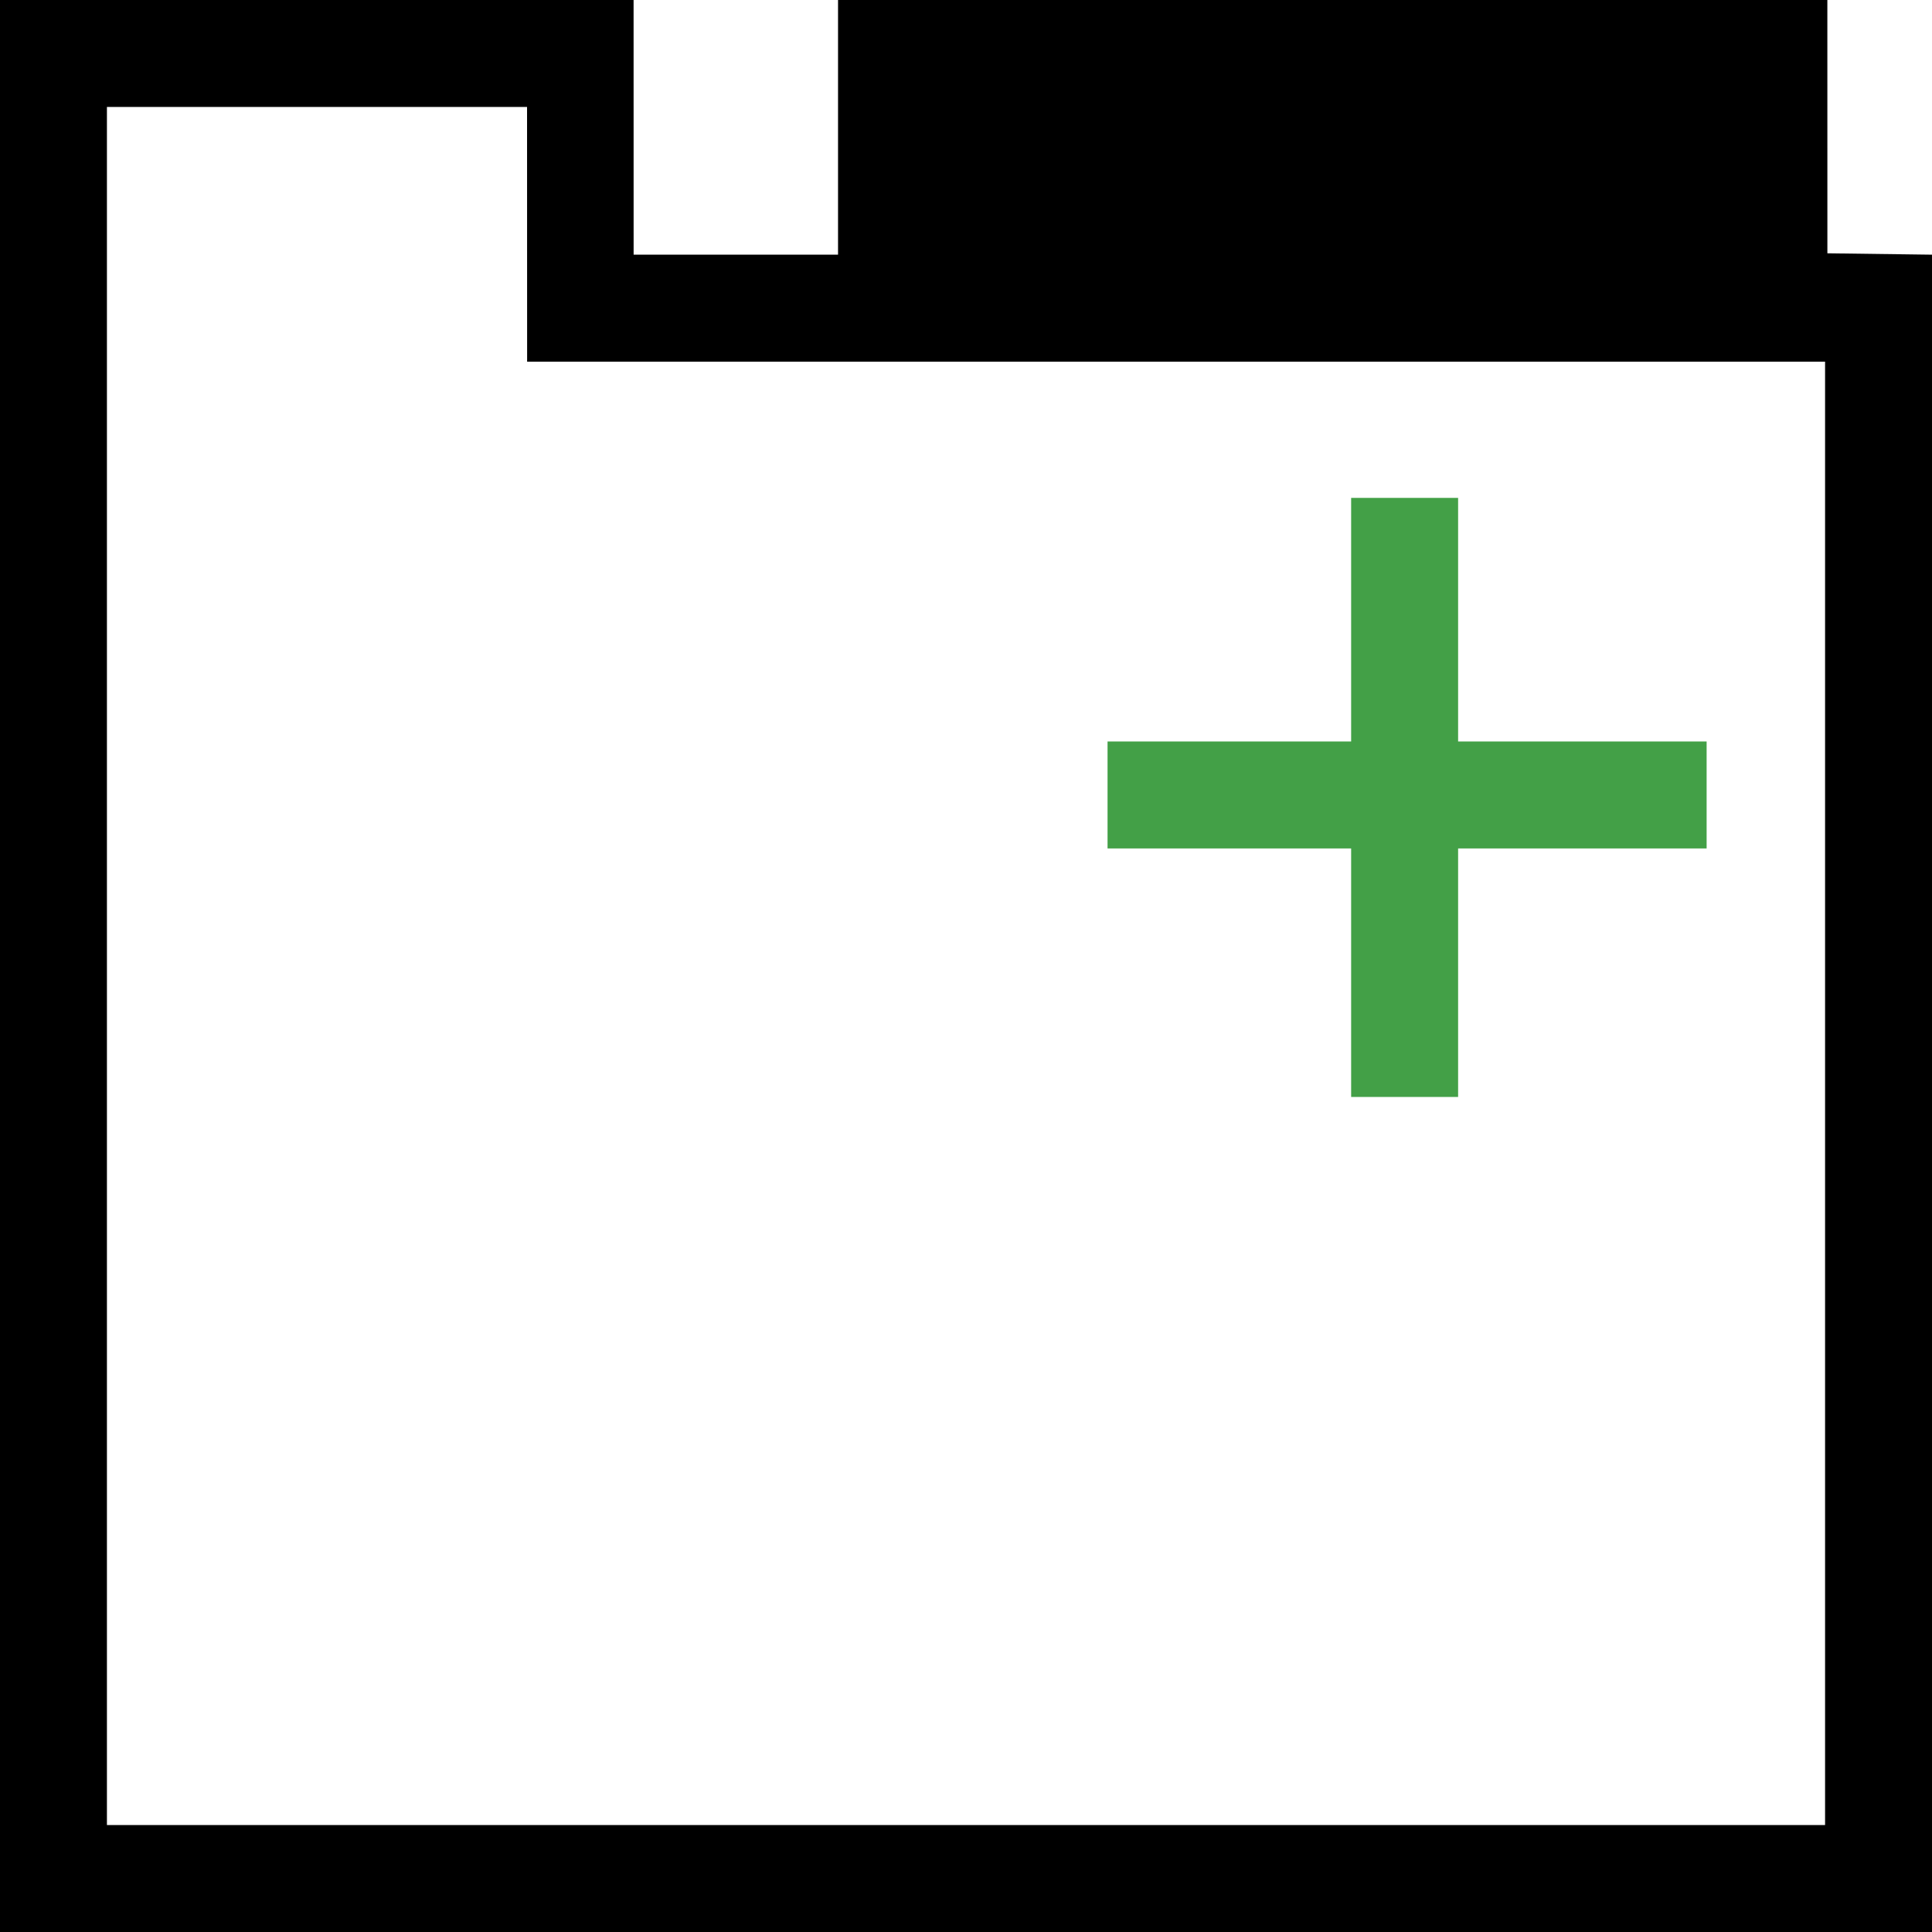
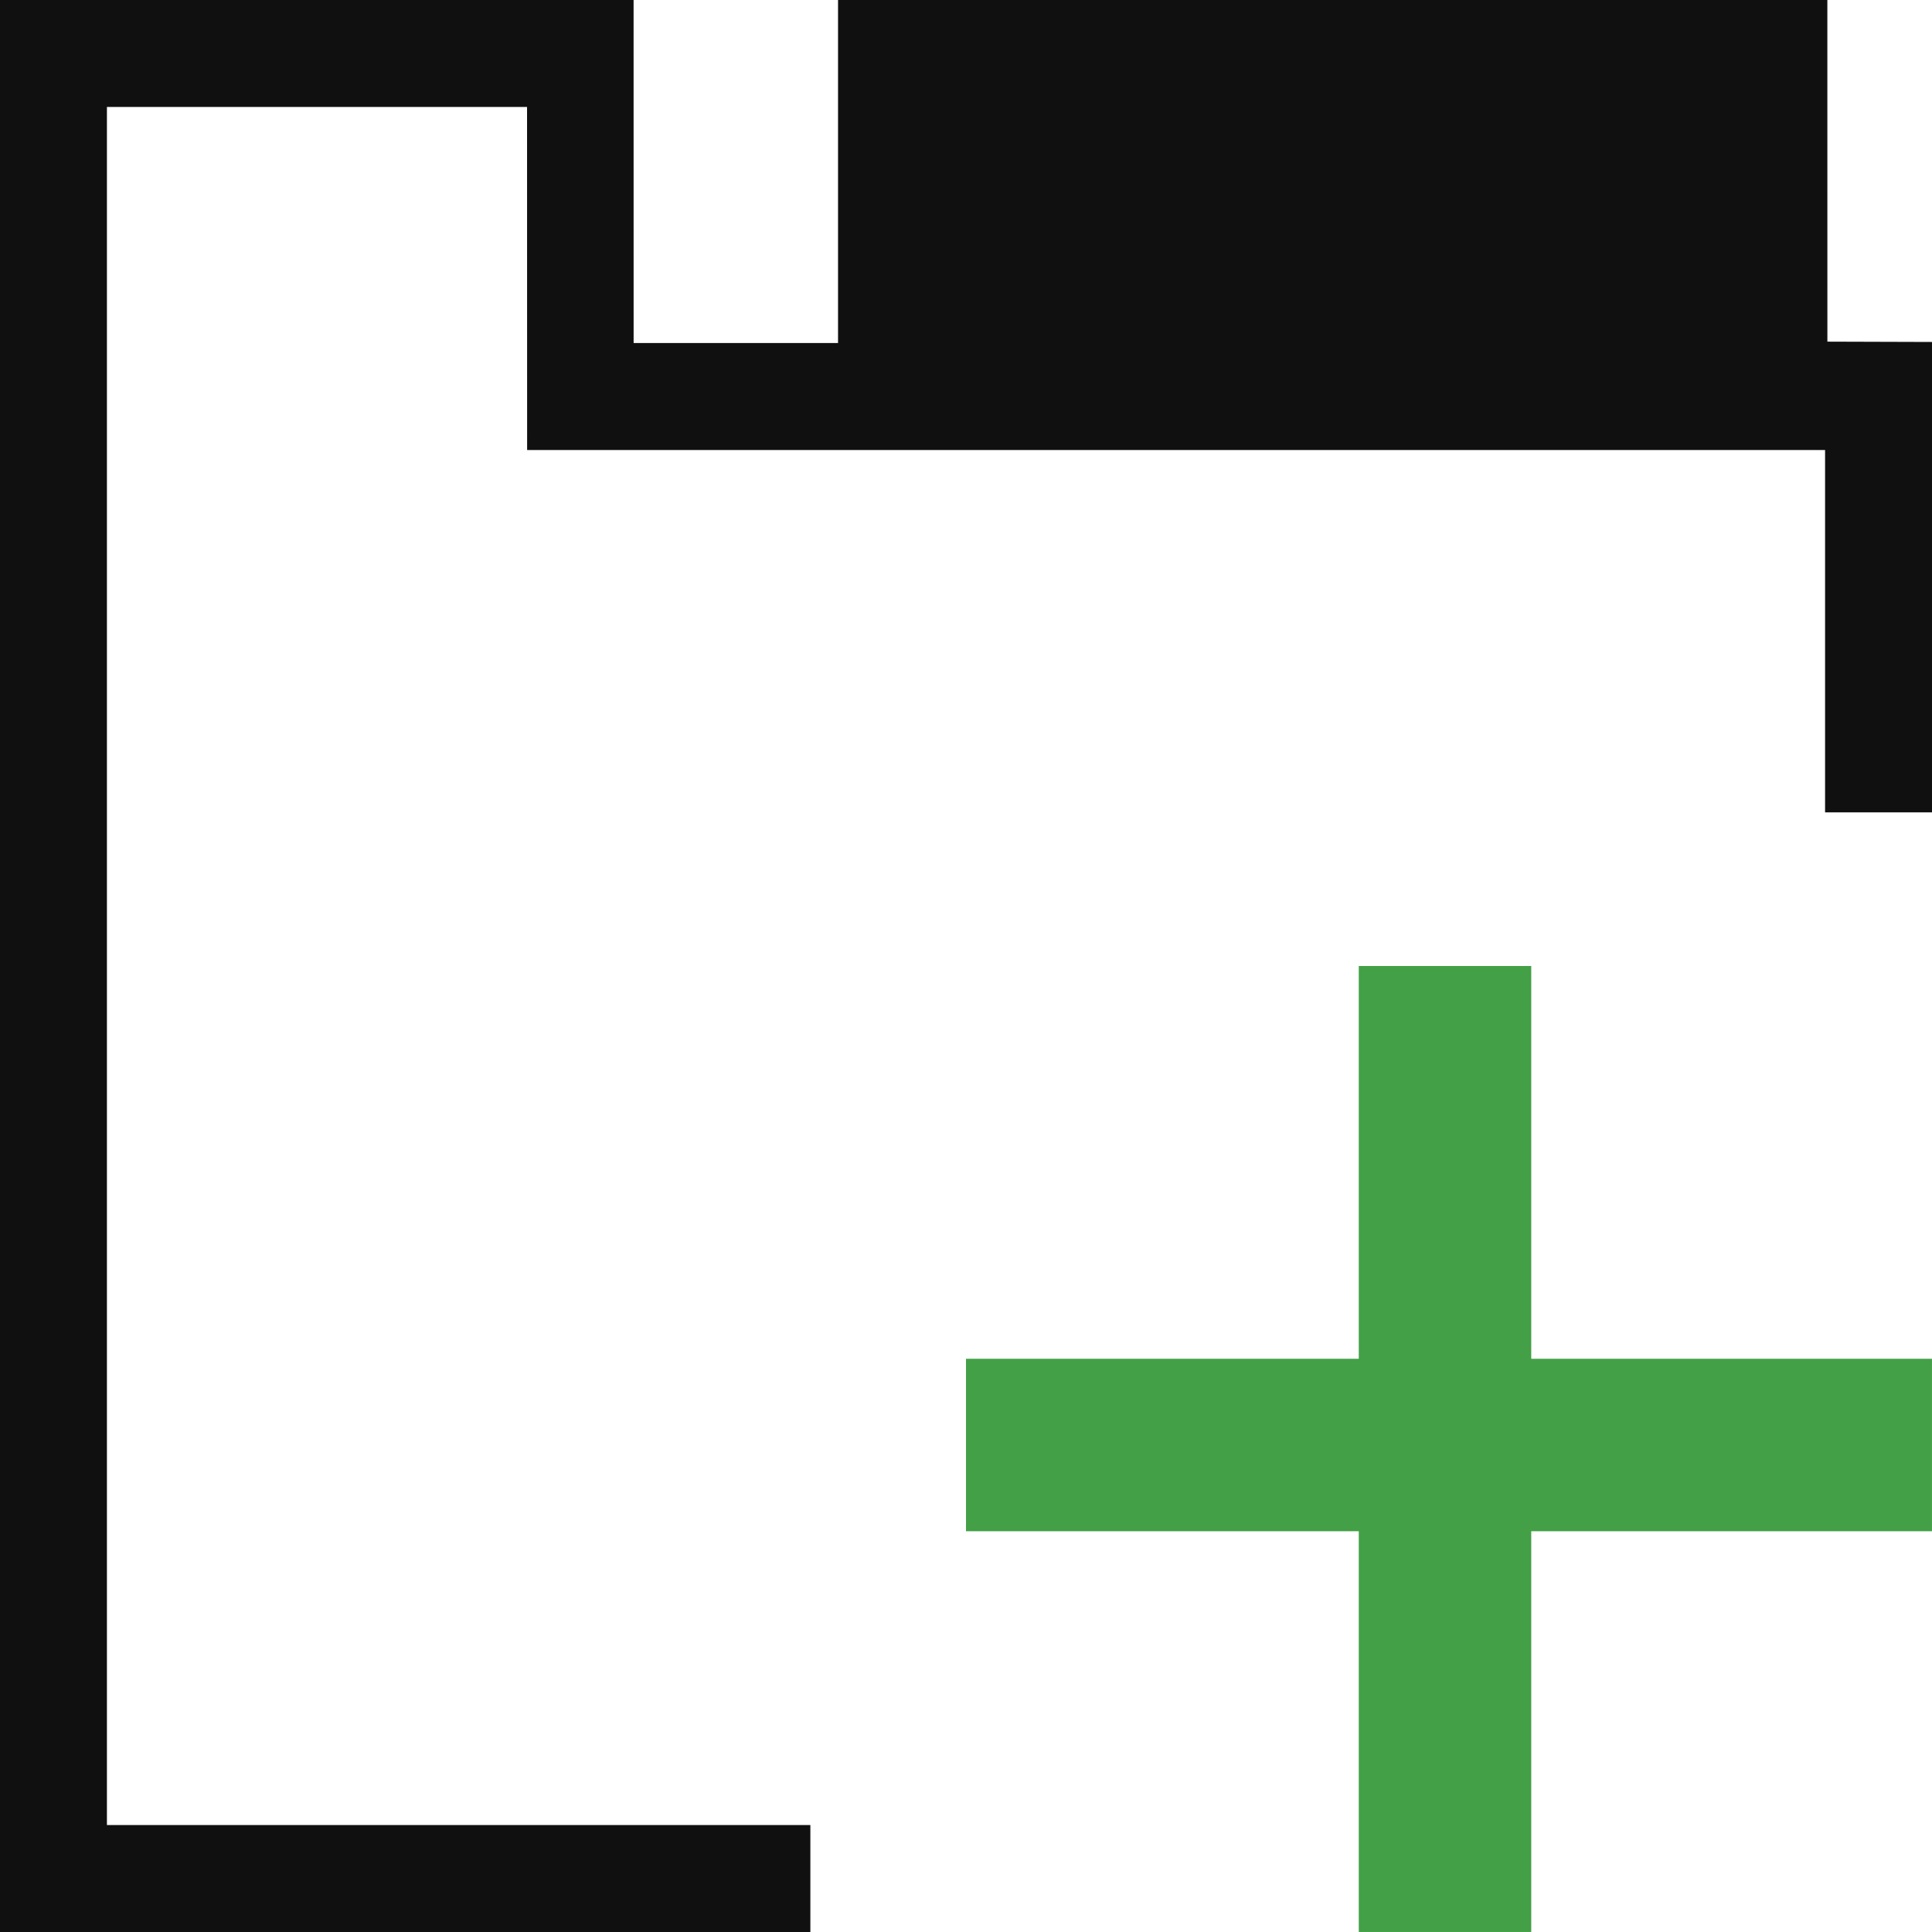
<svg xmlns="http://www.w3.org/2000/svg" xml:space="preserve" width="64px" height="64px" version="1.1" shape-rendering="geometricPrecision" text-rendering="geometricPrecision" image-rendering="optimizeQuality" fill-rule="evenodd" clip-rule="evenodd" viewBox="0 0 6400000 6400000">
  <g id="Warstwa_x0020_1">
-     <path fill="{color}" d="M2776097 -118l3277245 0 118 839183 346658 4607 0 5556446 -6400236 0 0 -6400236 2098963 0 118 843790 677134 0 0 -843790zm-1030170 354335l-1391710 0 0 5691566 5691566 0 0 -4847776 -4299620 0 -236 -843790z" />
-     <polygon fill="#43A047" fill-rule="nonzero" points="5653416,2810586 4830178,2810586 4830178,3633824 4475842,3633824 4475842,2810586 3668903,2810586 3668903,2456251 4475842,2456251 4475842,1649312 4830178,1649312 4830178,2456251 5653416,2456251 " />
+     <polygon fill="#101010" points="2776097,-118 6053342,-118 6053460,1131746 6400000,1132809 6400000,2691057 6045783,2691057 6045783,1490688 1746163,1490688 1745927,354217 354217,354217 354217,6045783 2684442,6045783 2684442,6400118 -118,6400118 -118,-118 2098845,-118 2098963,1136353 2776097,1136353 " />
+     <polygon fill="#43A047" fill-rule="nonzero" points="6399882,5072425 5072425,5072425 5072425,6399882 4501118,6399882 4501118,5072425 3200000,5072425 3200000,4501118 4501118,4501118 4501118,3200000 5072425,3200000 5072425,4501118 6399882,4501118 " />
  </g>
</svg>
